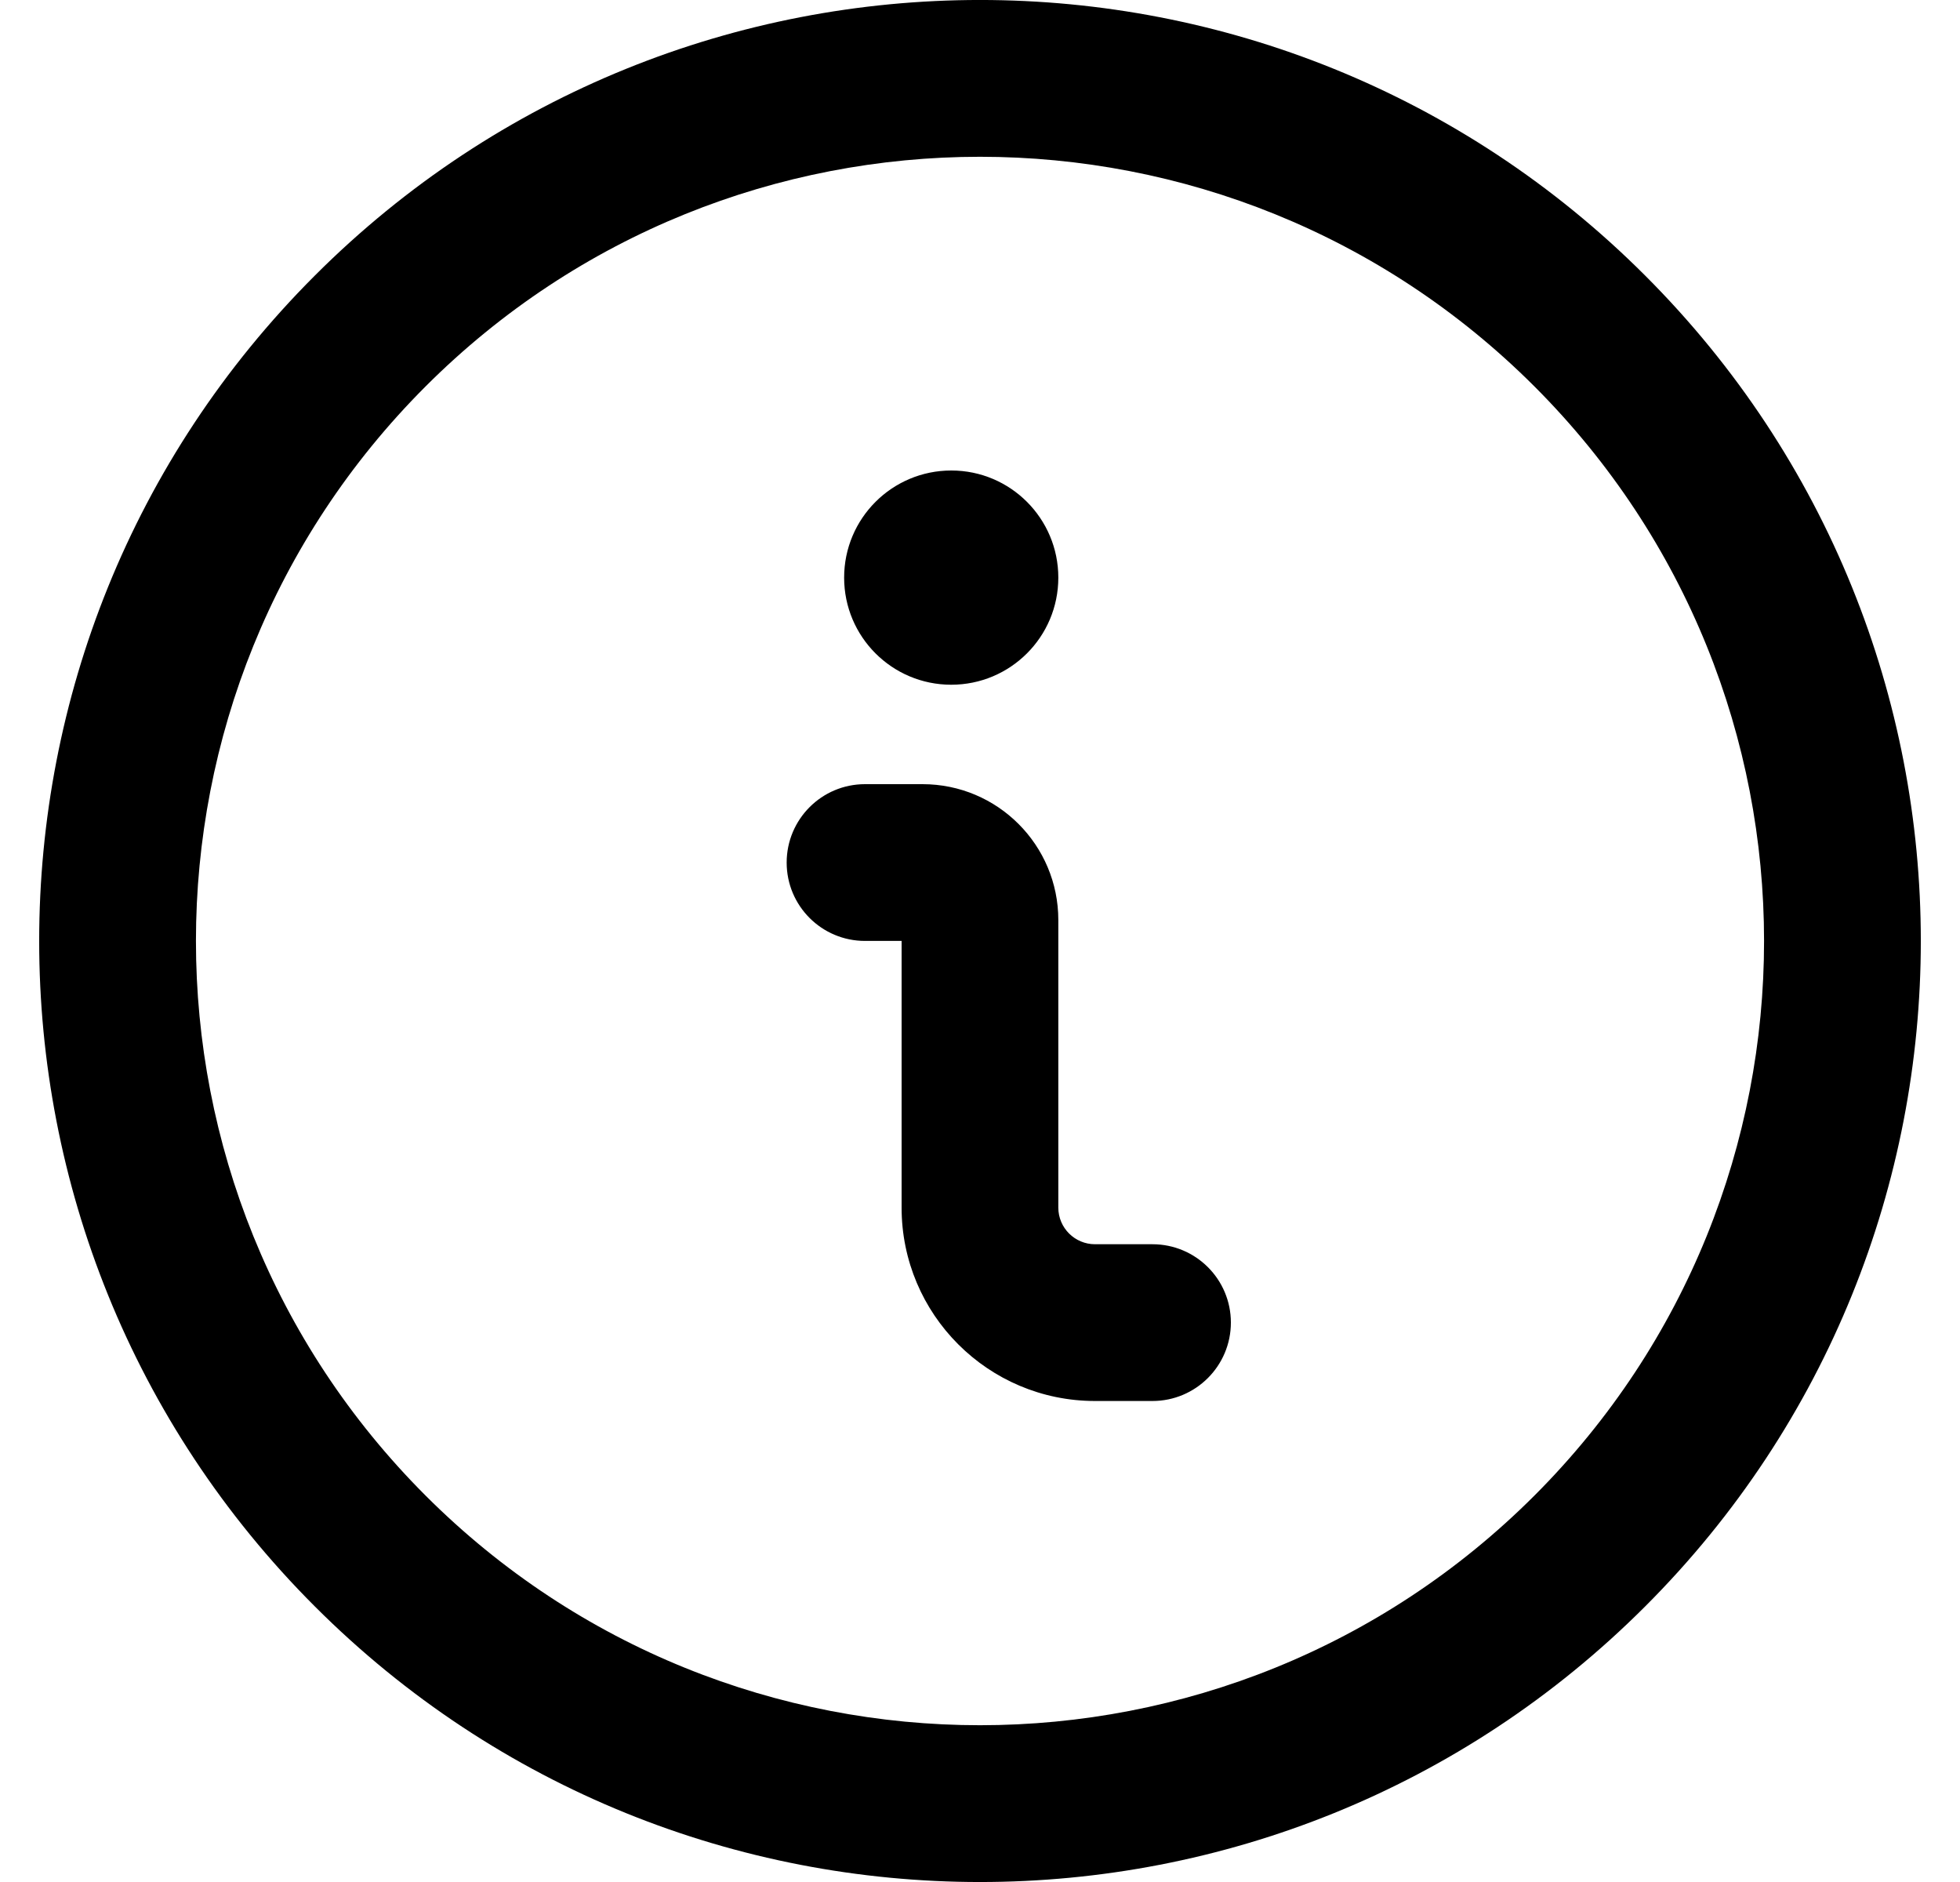
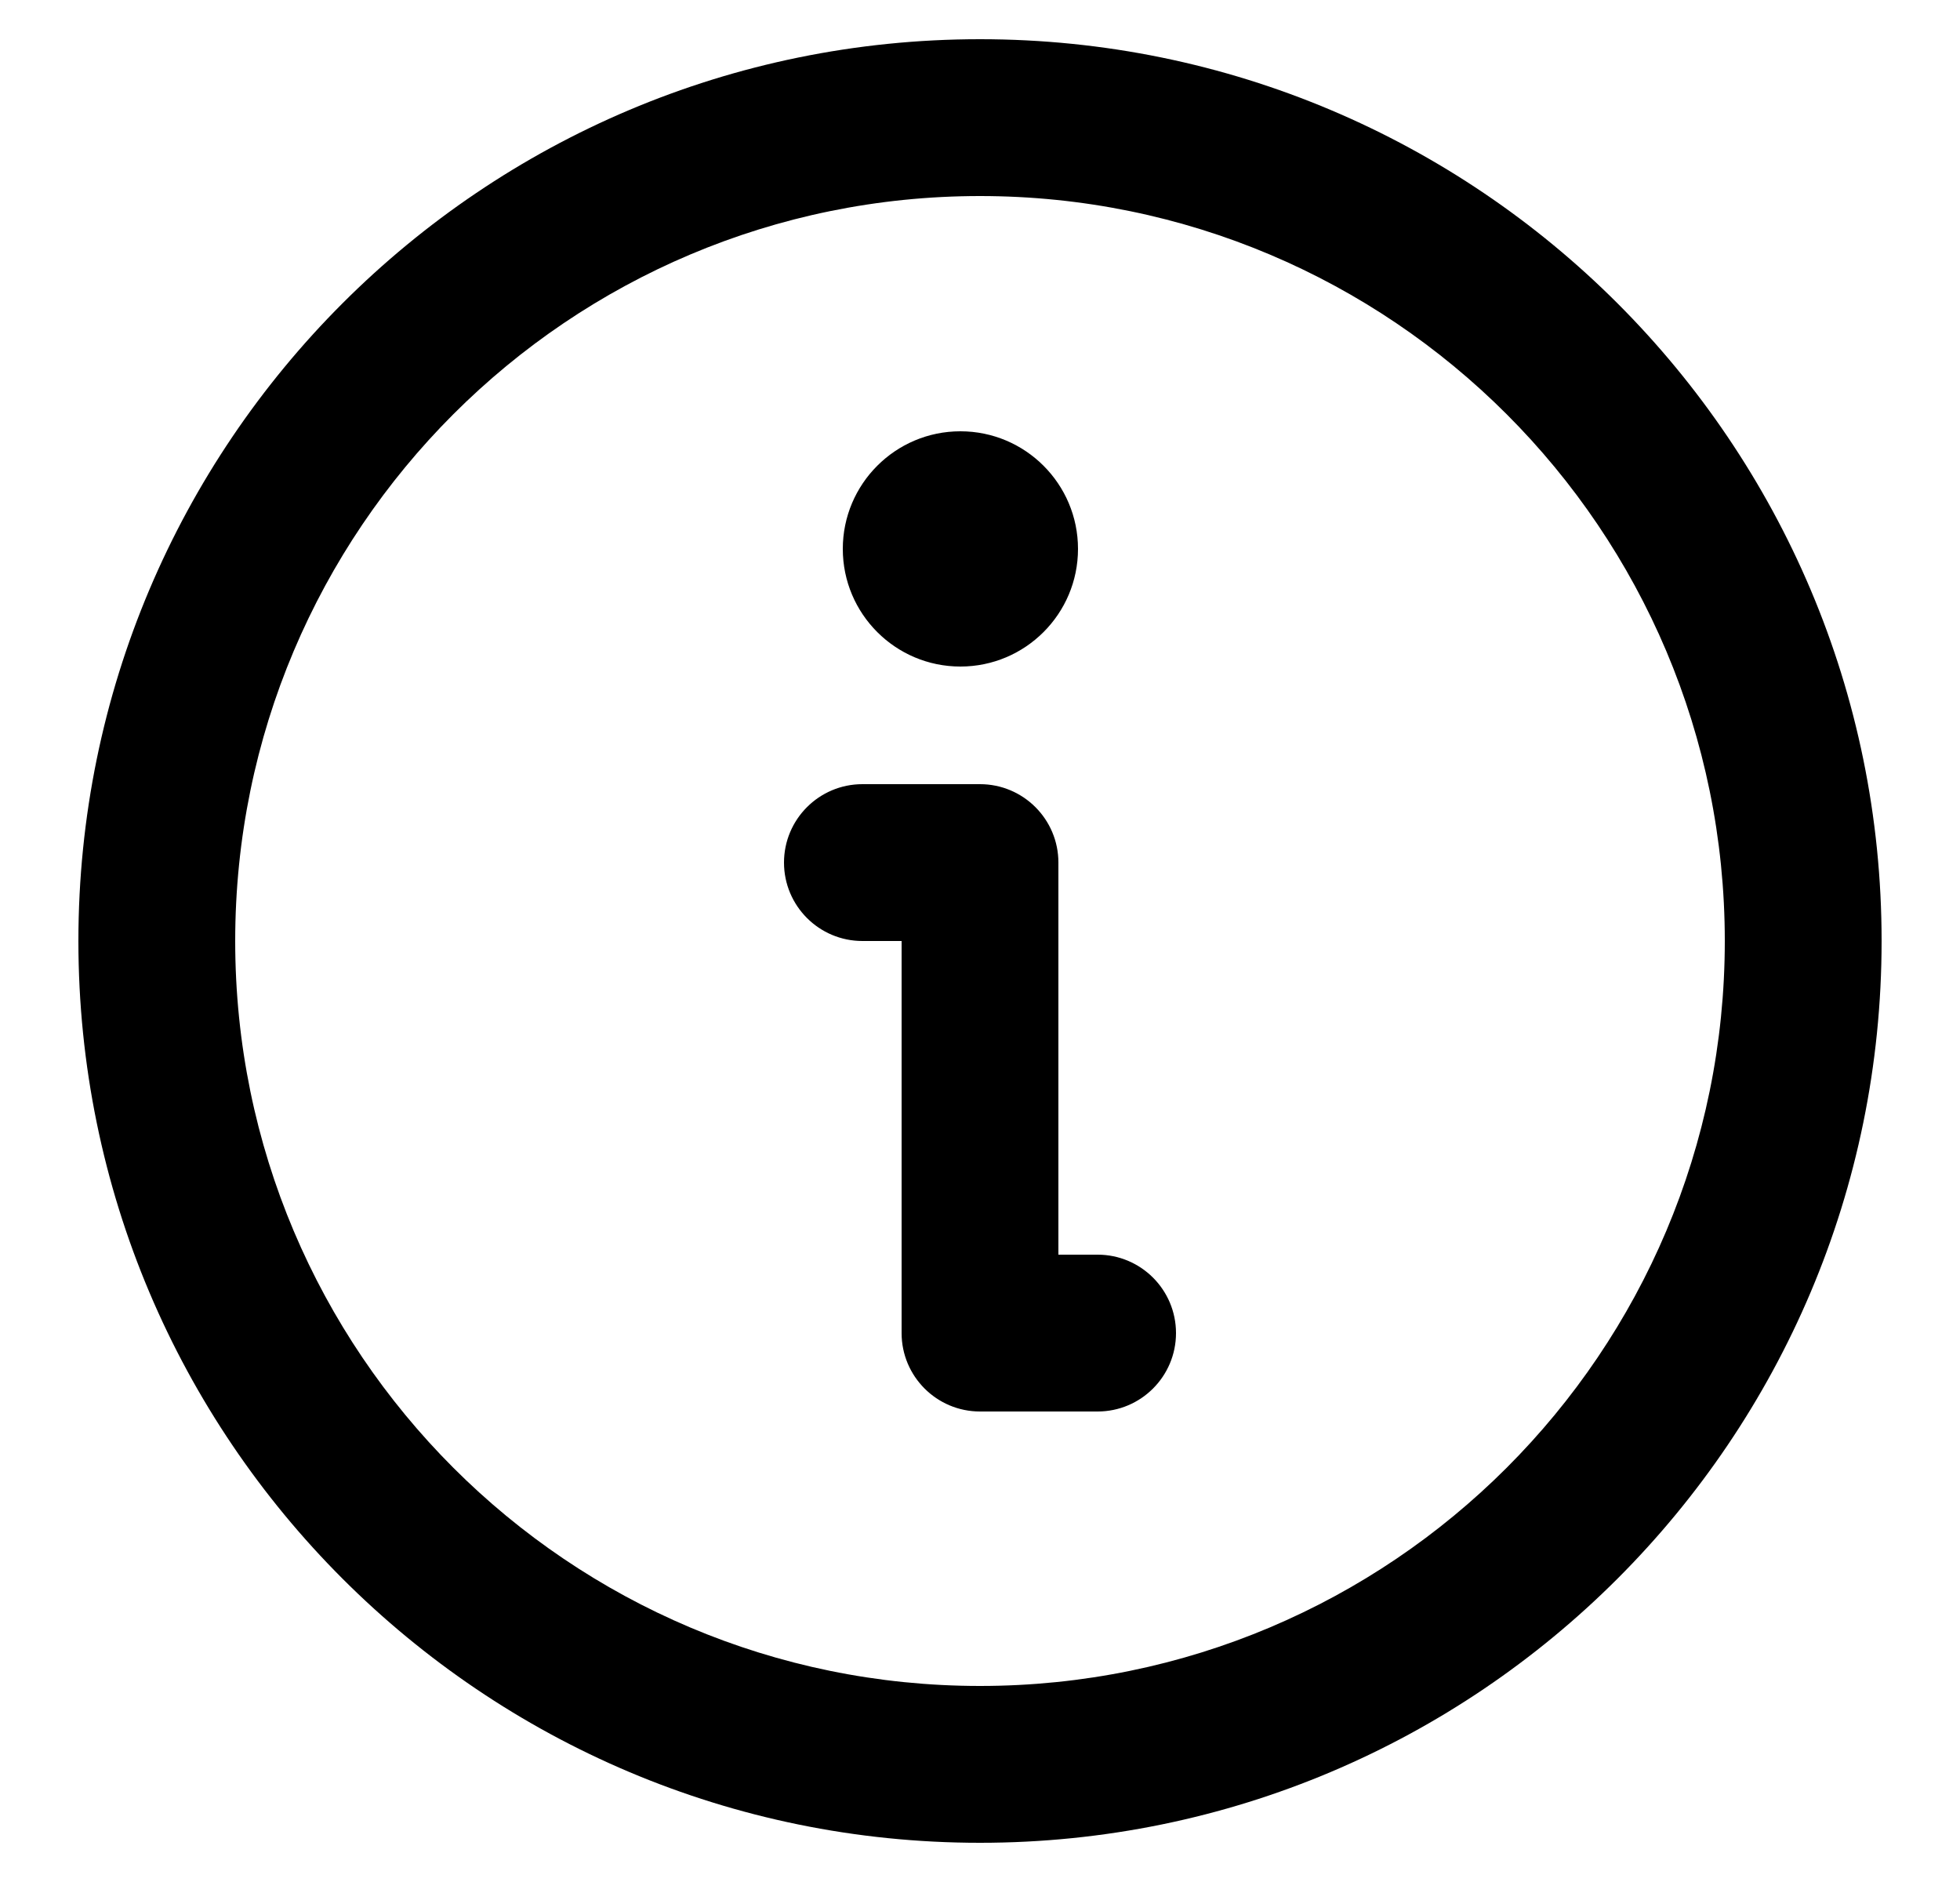
<svg xmlns="http://www.w3.org/2000/svg" width="25" height="24" viewBox="0 0 25 24">
-   <path d="M11.5,15.4 L11.5,11.999 L11.033,11.999 C10.481,11.999 10.034,11.552 10.034,11 C10.034,10.448 10.481,10 11.033,10 L11.767,10 C12.724,10 13.499,10.776 13.499,11.733 L13.499,15.4 C13.499,15.658 13.709,15.867 13.967,15.867 L14.7,15.867 C15.252,15.867 15.7,16.314 15.7,16.866 C15.7,17.418 15.252,17.866 14.7,17.866 L13.967,17.866 C12.605,17.866 11.5,16.762 11.5,15.4 Z M10.767,7.366 C10.767,6.612 11.378,6 12.134,6 C12.888,6 13.499,6.612 13.499,7.366 C13.499,8.121 12.888,8.732 12.133,8.732 C11.379,8.732 10.767,8.121 10.767,7.366 Z M4.015,3.515 C8.701,-1.172 16.299,-1.172 20.985,3.515 C25.672,8.201 25.672,15.799 20.985,20.485 C16.299,25.172 8.701,25.172 4.015,20.485 C-0.672,15.799 -0.672,8.201 4.015,3.515 Z M19.572,19.072 C23.477,15.166 23.477,8.834 19.572,4.928 C15.666,1.023 9.334,1.023 5.428,4.928 C1.523,8.834 1.523,15.166 5.428,19.072 C9.334,22.977 15.666,22.977 19.572,19.072 Z" />
+   <path d="M12.5,23.5 C6.149,23.5 1,18.351 1,12 C1,5.649 6.149,0.5 12.5,0.5 C18.851,0.5 24,5.649 24,12 C24,18.351 18.851,23.5 12.5,23.5 Z M12.5,21.5 C17.747,21.5 22,17.247 22,12 C22,6.753 17.747,2.5 12.5,2.5 C7.253,2.5 3,6.753 3,12 C3,17.247 7.253,21.5 12.5,21.5 Z M11.5,17 L11.5,12 L11,12 C10.448,12 10,11.552 10,11 C10,10.448 10.448,10 11,10 L12.5,10 C13.052,10 13.5,10.448 13.5,11 L13.5,16 L14,16 C14.552,16 15,16.448 15,17 C15,17.552 14.552,18 14,18 L12.5,18 C11.948,18 11.5,17.552 11.5,17 Z M12.25,8.5 C11.422,8.5 10.75,7.828 10.75,7 C10.75,6.172 11.422,5.5 12.25,5.5 C13.078,5.5 13.75,6.172 13.75,7 C13.75,7.828 13.078,8.5 12.25,8.5 Z" />
</svg>
